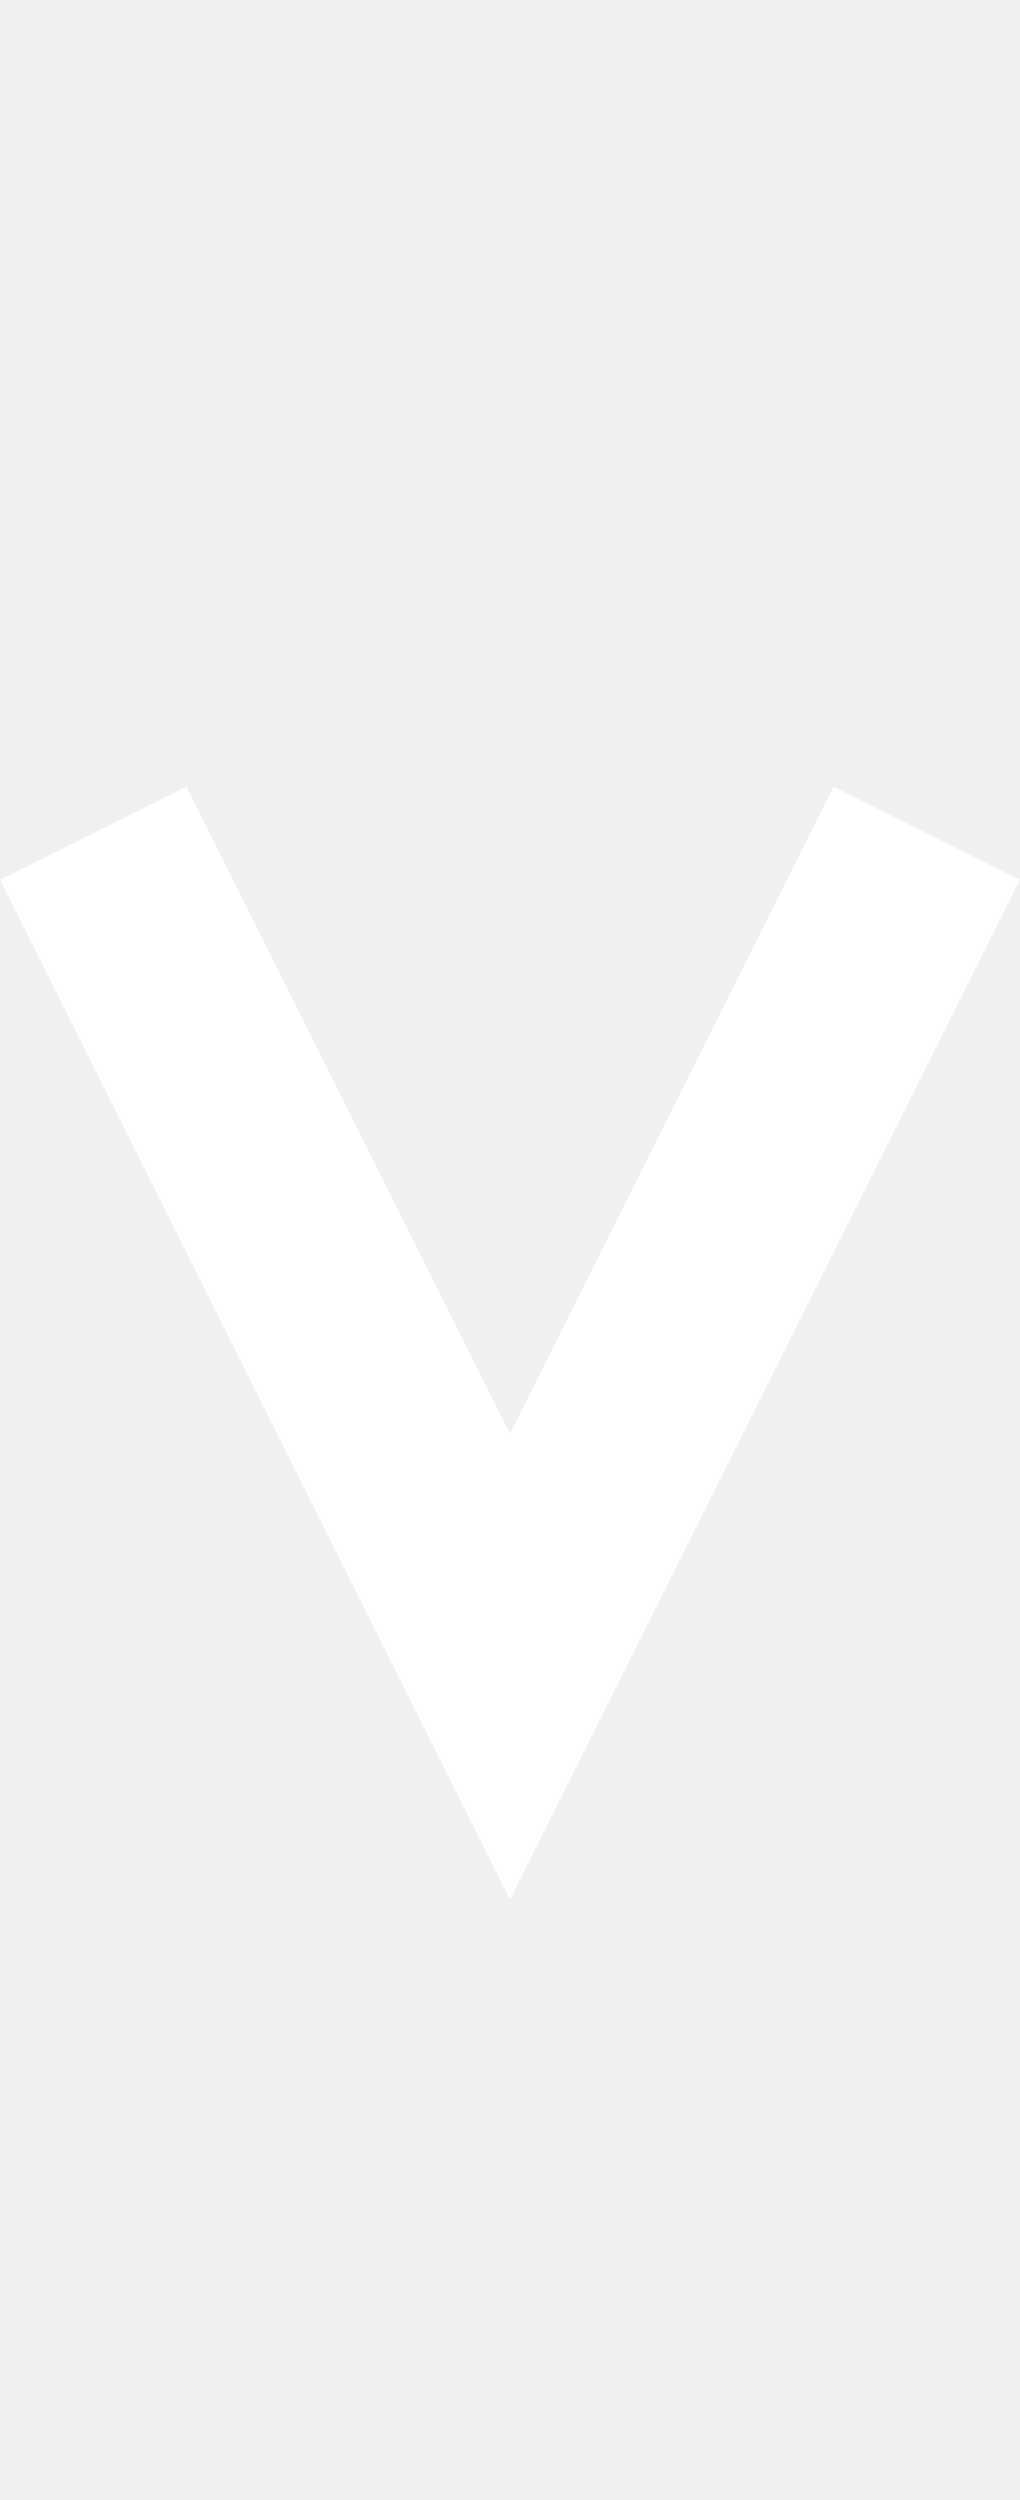
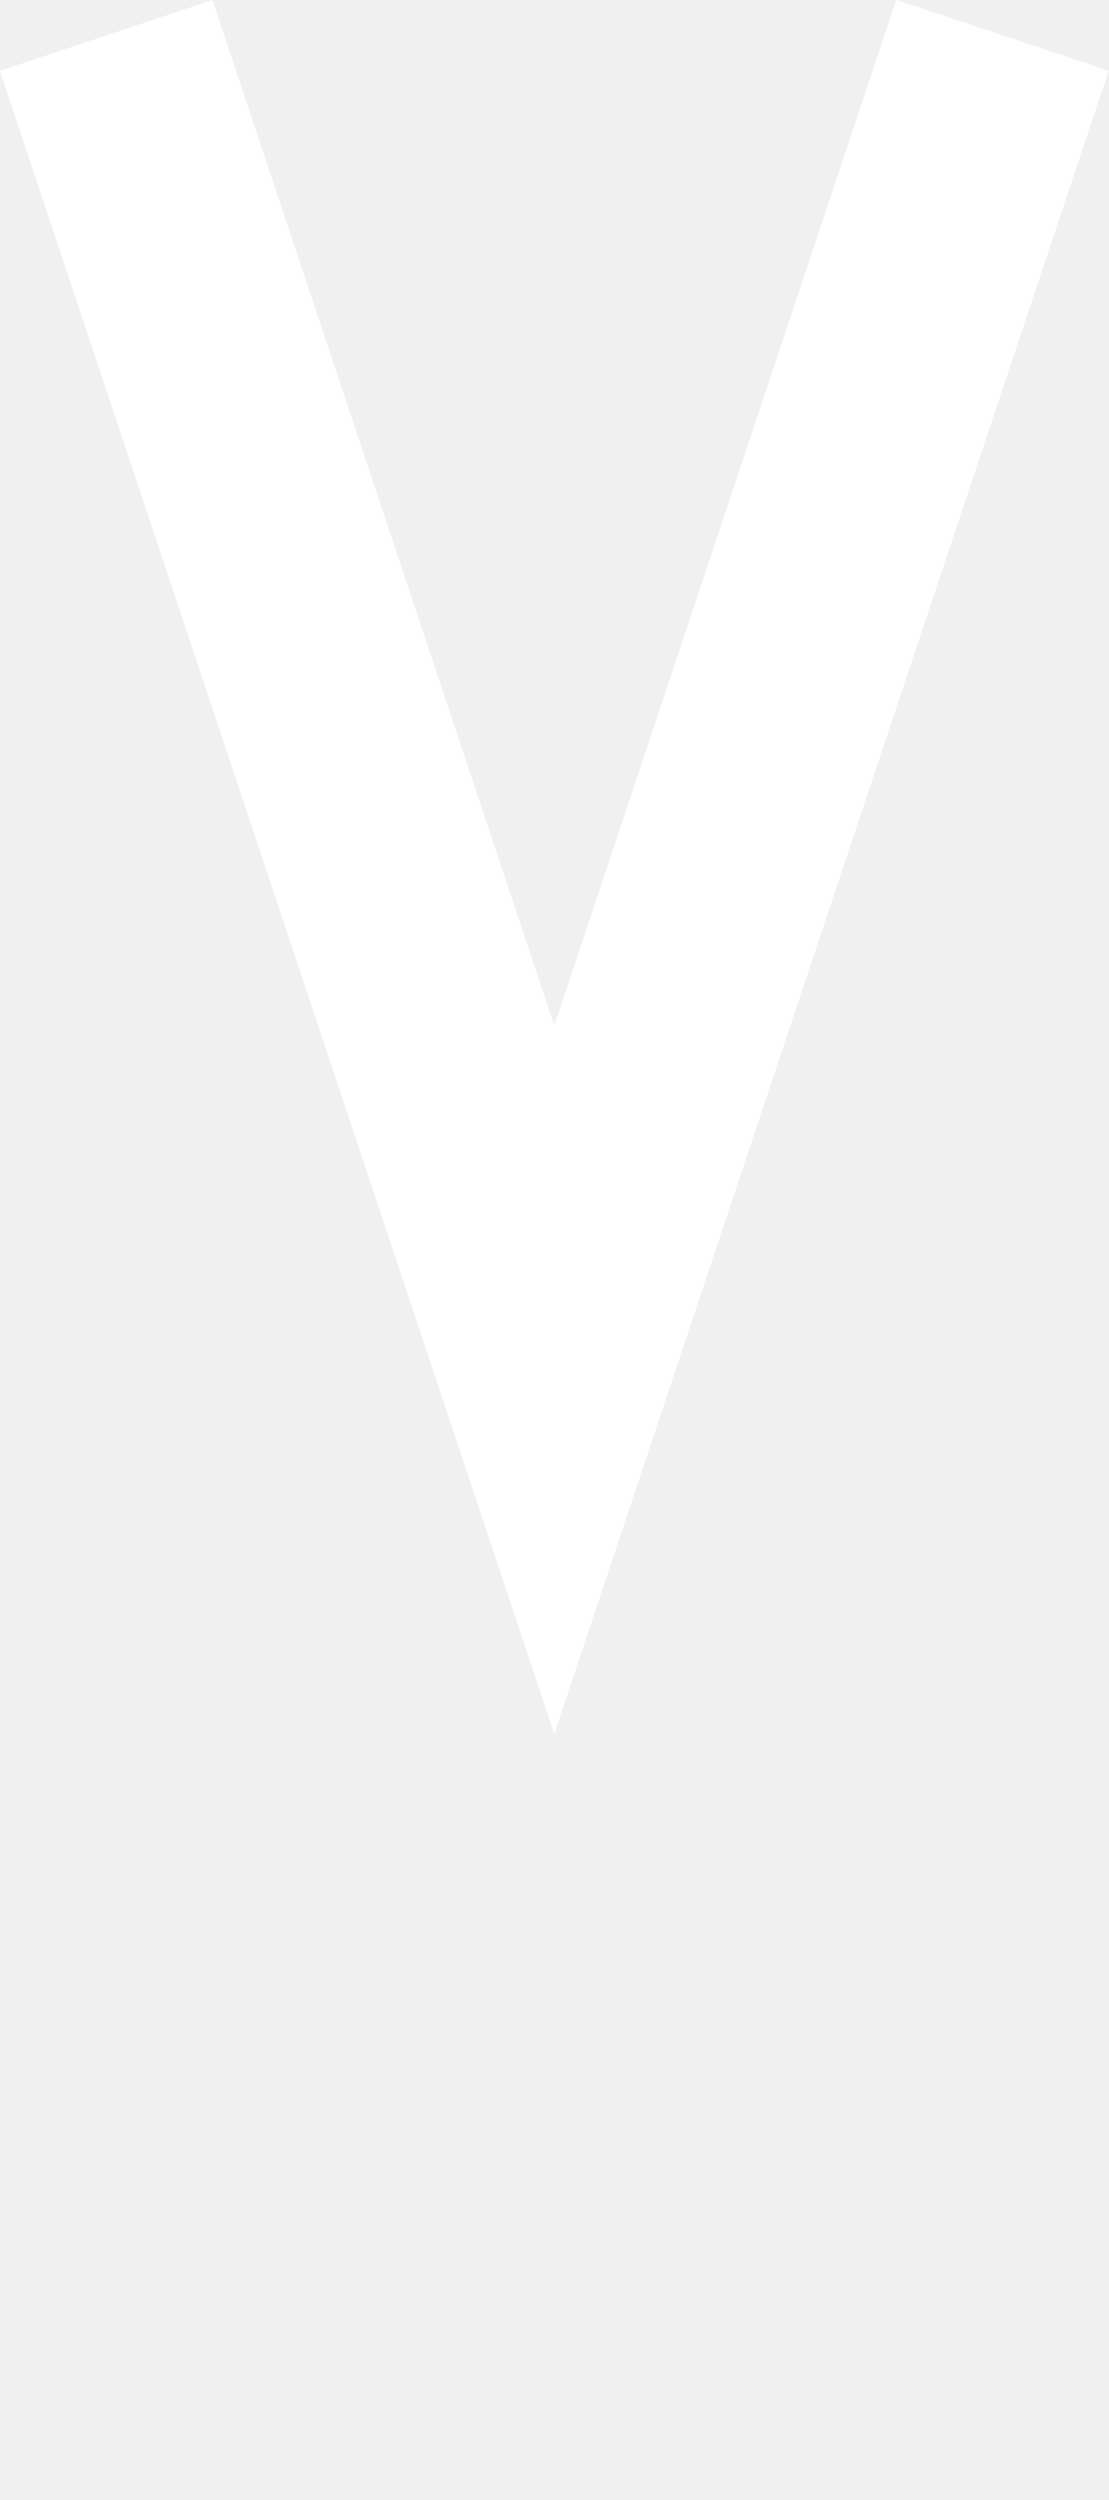
- <svg xmlns="http://www.w3.org/2000/svg" id="Layer_1" data-name="Layer 1" viewBox="0 0 24.47 60">
+ <svg xmlns="http://www.w3.org/2000/svg" id="Layer_1" data-name="Layer 1" viewBox="0 0 24.74 55.79">
  <defs>
    <style>.cls-1,.cls-2{fill:none;}.cls-2{stroke:#fff;stroke-width:5px;}</style>
  </defs>
-   <rect class="cls-1" x="2.24" width="20" height="20" />
-   <rect class="cls-1" x="2.24" y="40" width="20" height="20" />
-   <rect class="cls-1" x="2.24" y="0.5" width="20" height="20" />
-   <rect class="cls-1" x="2.57" width="19.32" height="18.82" />
-   <rect class="cls-1" x="2.24" width="20" height="20" />
-   <path class="cls-2" d="M0,20,10,40,20,20" transform="translate(2.24 0)" />
+   <rect class="cls-1" x="2.11" y="35.79" width="20" height="20" />
+   <path class="cls-2" d="M2.5,5l10,30,10-30" transform="translate(-0.13 -4.21)" />
</svg>
